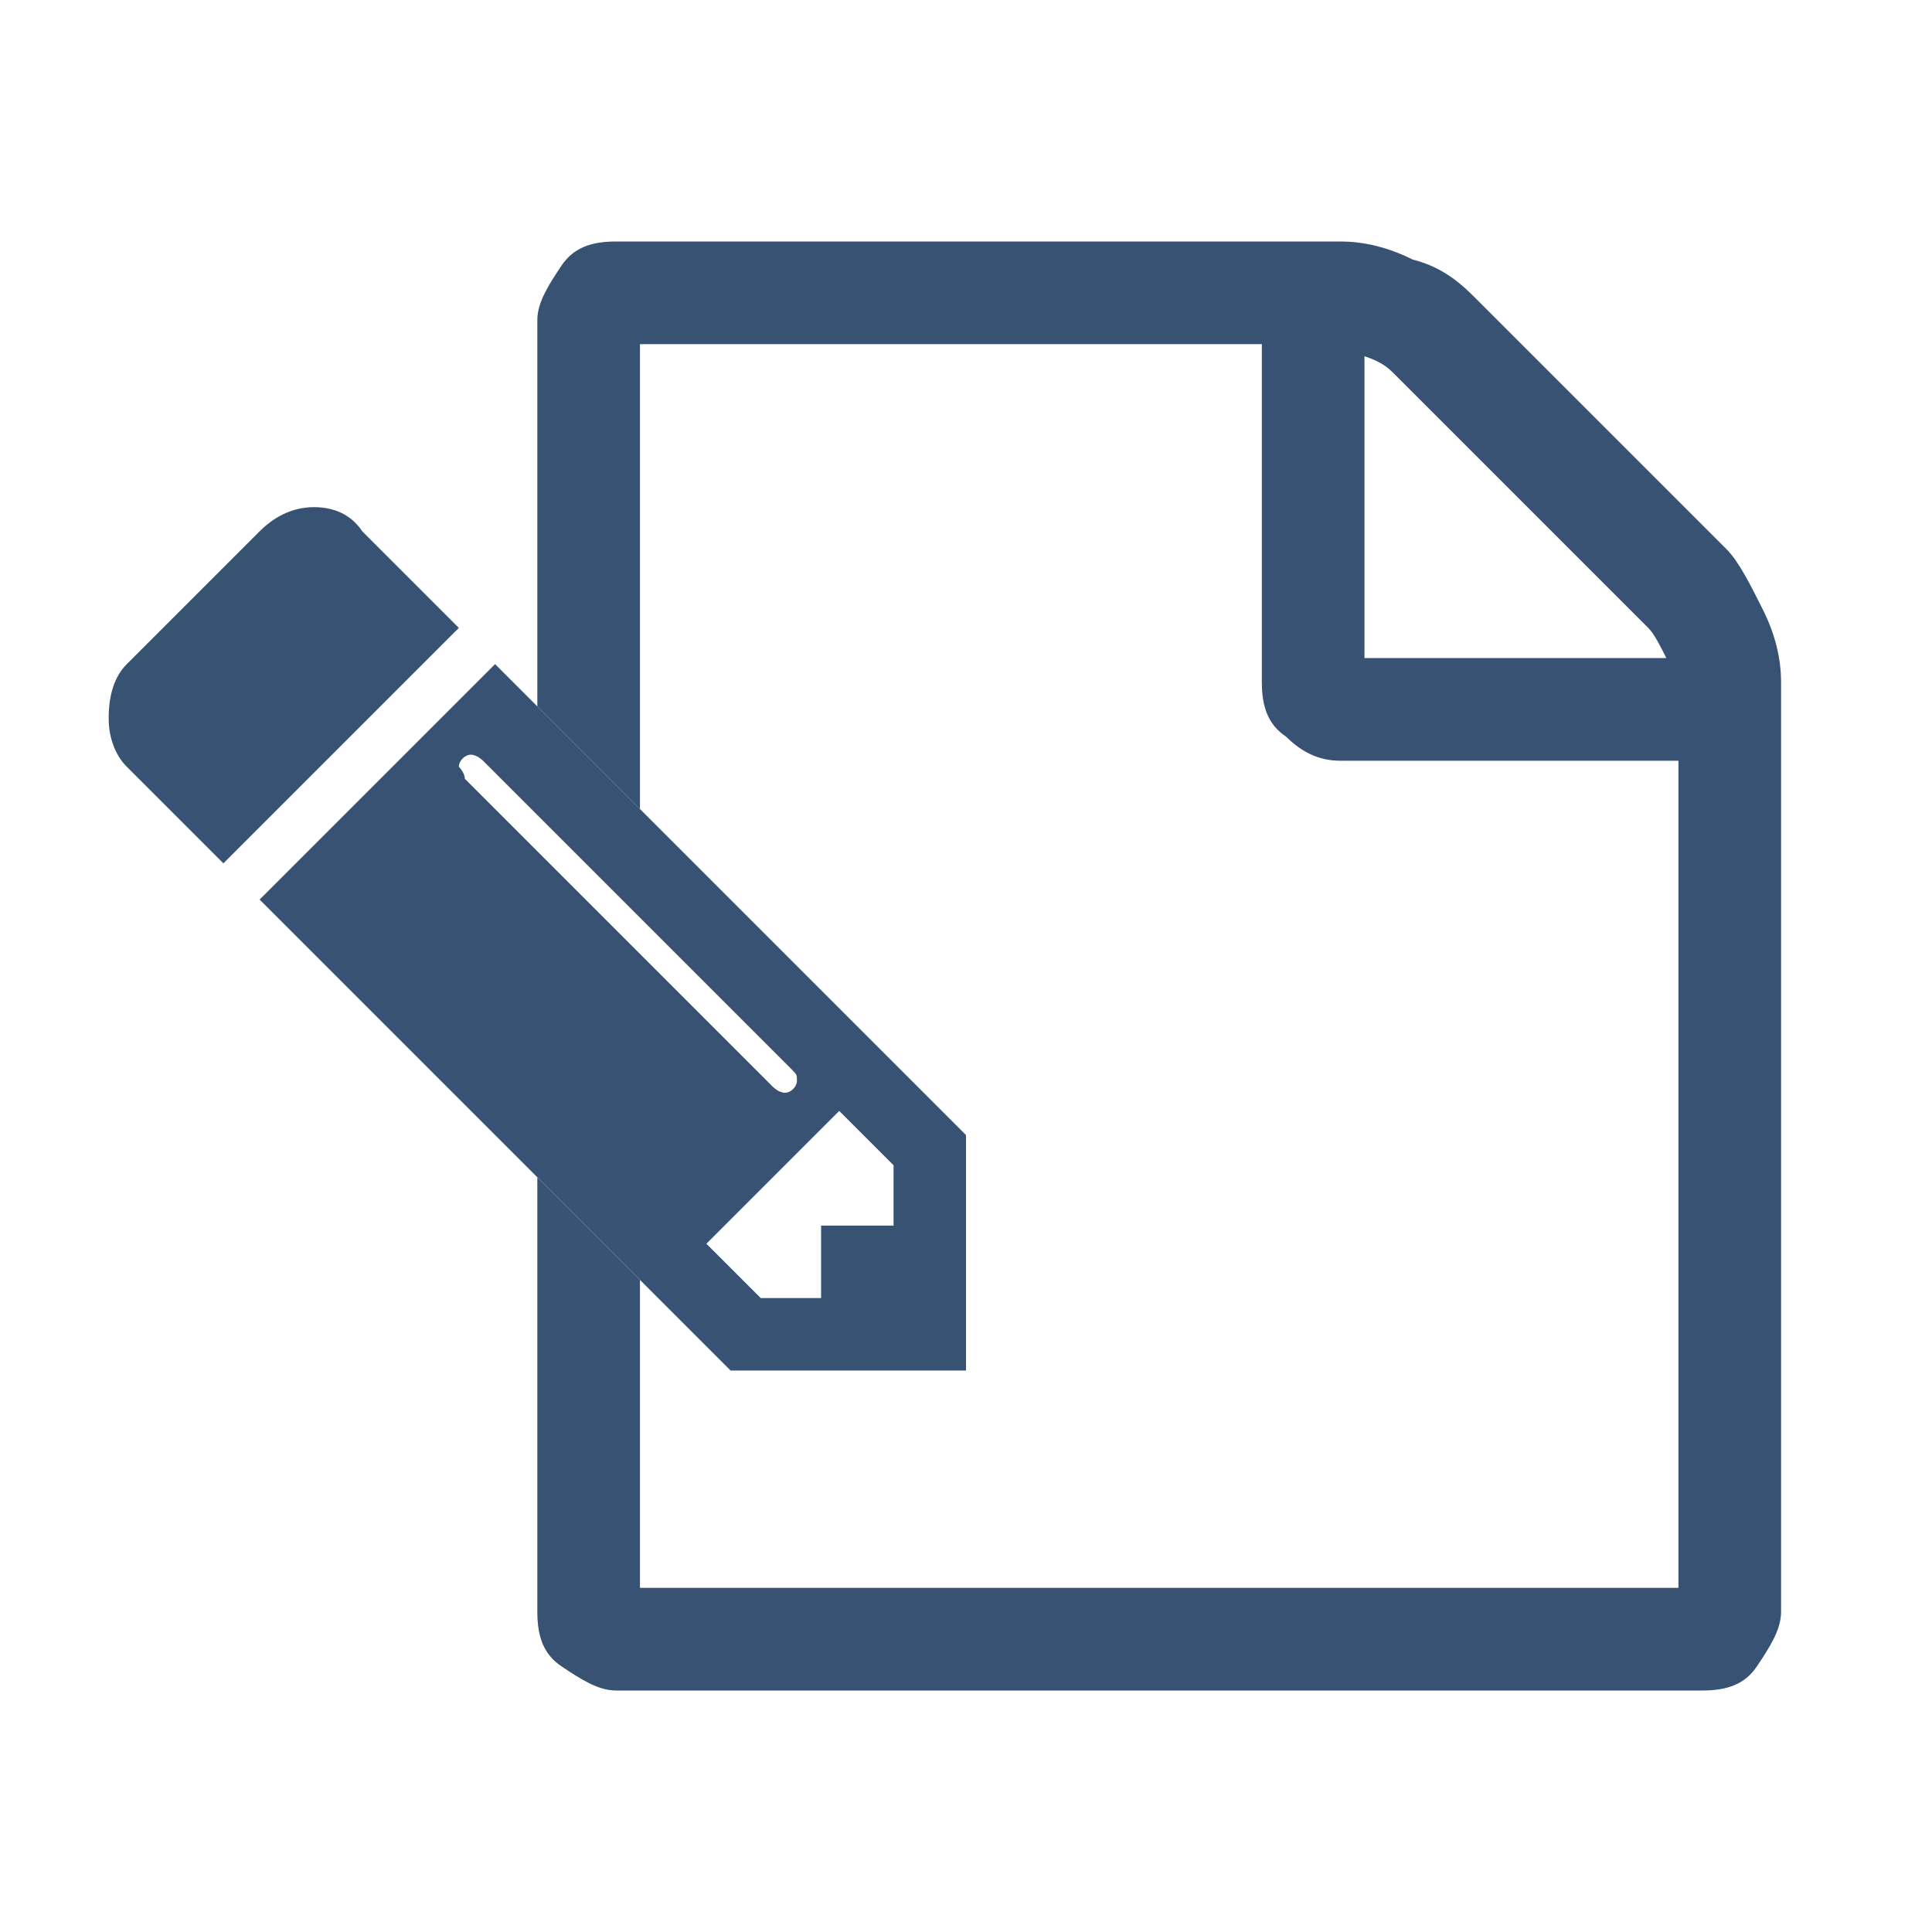
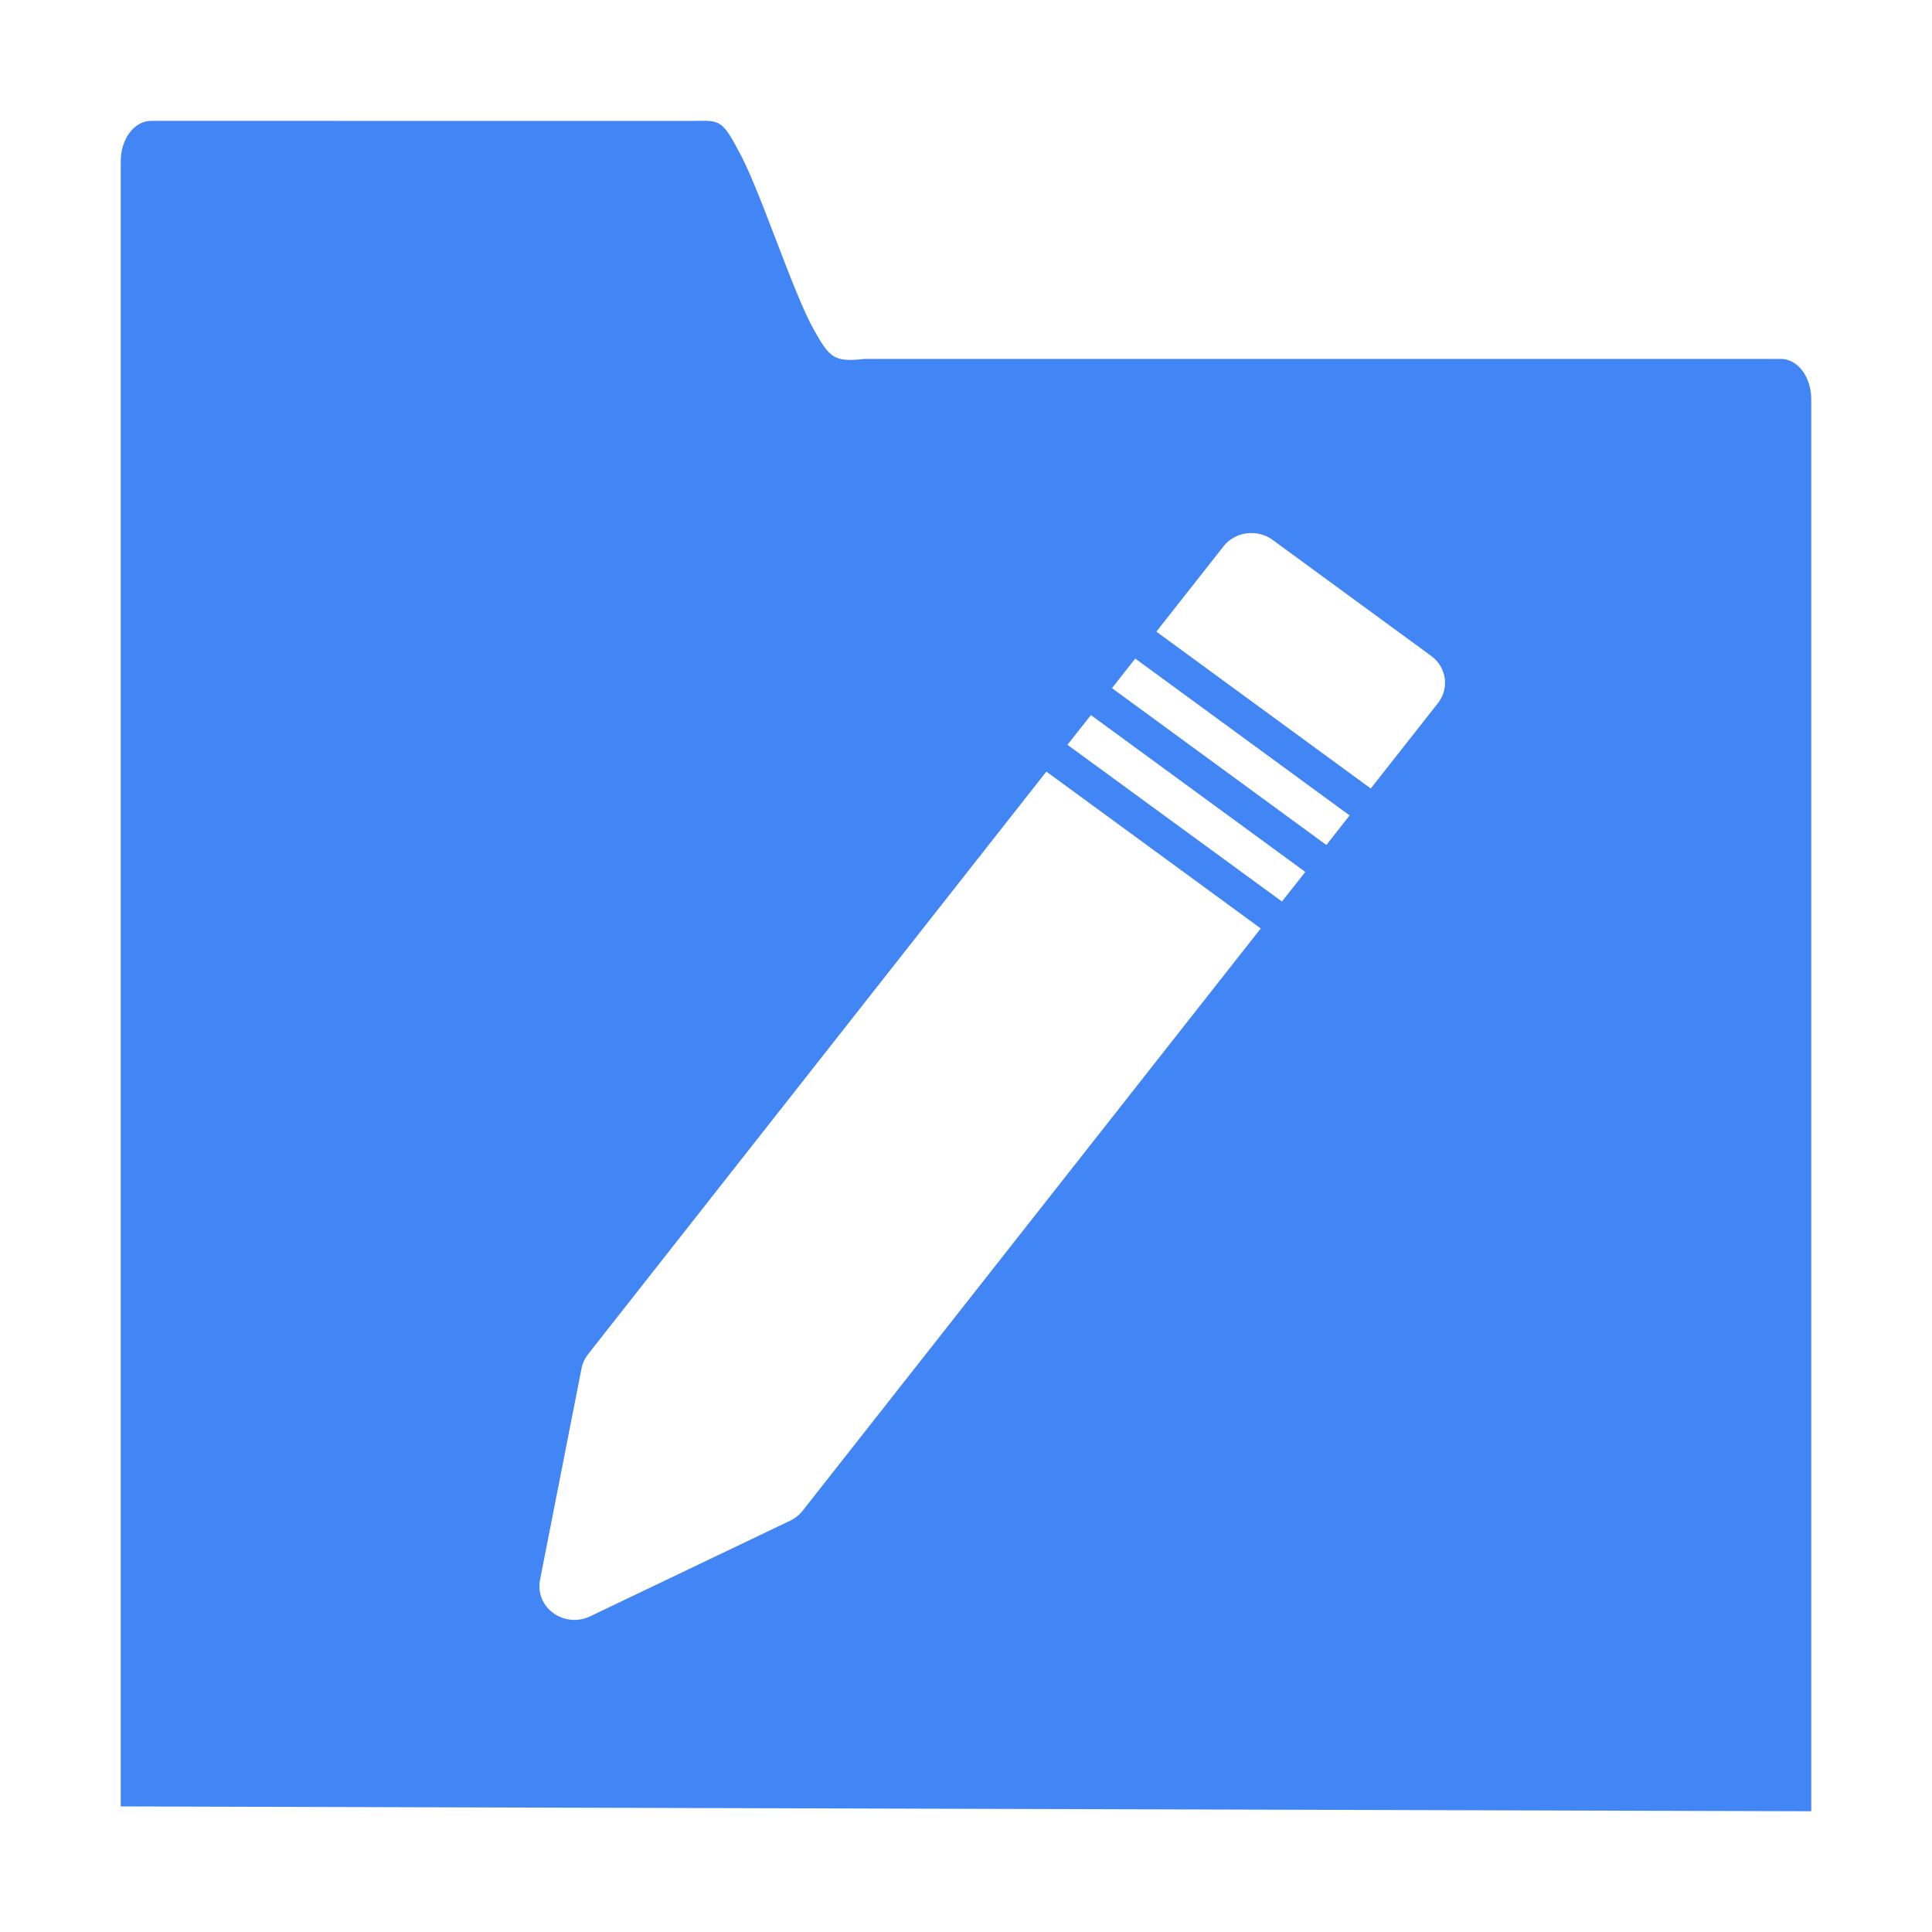
- <svg xmlns="http://www.w3.org/2000/svg" viewBox="984 984 32 32">
-   <path fill="none" d="M-43.8-437.5H2700v2625H-43.8z" />
-   <path fill="#375273" d="M986.1 995l2.2-2.2c.2-.2.5-.4.9-.4.3 0 .6.1.8.4l1.6 1.6-3.9 3.9-1.6-1.6c-.2-.2-.3-.5-.3-.8 0-.4.1-.7.3-.9zm13.9 7.8v3.9h-3.9l-7.8-7.8 3.9-3.9 7.8 7.8zm-8.3-5.9l5.1 5.1s.1.1.2.1.2-.1.2-.2 0-.1-.1-.2l-5.1-5.1s-.1-.1-.2-.1-.2.1-.2.2c.1.1.1.2.1.2zm5.9 8.6v-1.2h1.2v-1l-.9-.9-2.2 2.2.9.9h1z" />
-   <path fill="#375273" d="M1013.2 994.1c-.2-.4-.4-.8-.6-1l-4.2-4.2c-.3-.3-.6-.5-1-.6-.4-.2-.8-.3-1.2-.3h-12c-.4 0-.7.1-.9.4-.2.3-.4.6-.4.9v6.4l1.7 1.7v-7.7h10.3v5.6c0 .4.1.7.4.9.3.3.6.4.9.4h5.6v13.7h-17.2v-5.1l-1.7-1.7v7.2c0 .4.1.7.4.9.3.2.6.4.9.4h18c.4 0 .7-.1.9-.4.2-.3.4-.6.4-.9v-15.4c0-.4-.1-.8-.3-1.2zm-6.6.8v-5c.3.1.4.2.5.3l4.2 4.2c.1.1.2.3.3.5h-5z" />
+ <svg xmlns="http://www.w3.org/2000/svg" height="32" viewBox="0 0 32 32" width="32">
+   <path d="m2.504 2.002c-.28 0-.504.298-.504.668v27.25l28 .08v-23.387c0-.37-.224-.668-.504-.668h-15.178c-.514.06-.582-.032-.836-.48-.36-.638-.903-2.36-1.258-2.982-.285-.545-.332-.48-.805-.48zm18.145 6.832c.152-.02.305.018.428.107l2.629 1.924c.254.186.304.536.111.781l-1.113 1.414-3.551-2.598 1.113-1.414c.093-.118.231-.195.383-.215zm-1.846 2.074 3.551 2.598-.385.49-3.551-2.598zm-.734.936 3.551 2.598-.387.49-3.553-2.596zm-.738.936 3.551 2.598-7.588 9.645c-.054.069-.125.125-.205.164l-3.318 1.586c-.057.027-.117.045-.178.053-.149.02-.306-.018-.43-.109-.175-.128-.259-.339-.219-.547l.689-3.51c.017-.085.055-.164.109-.232z" fill="#4285f4" />
</svg>
